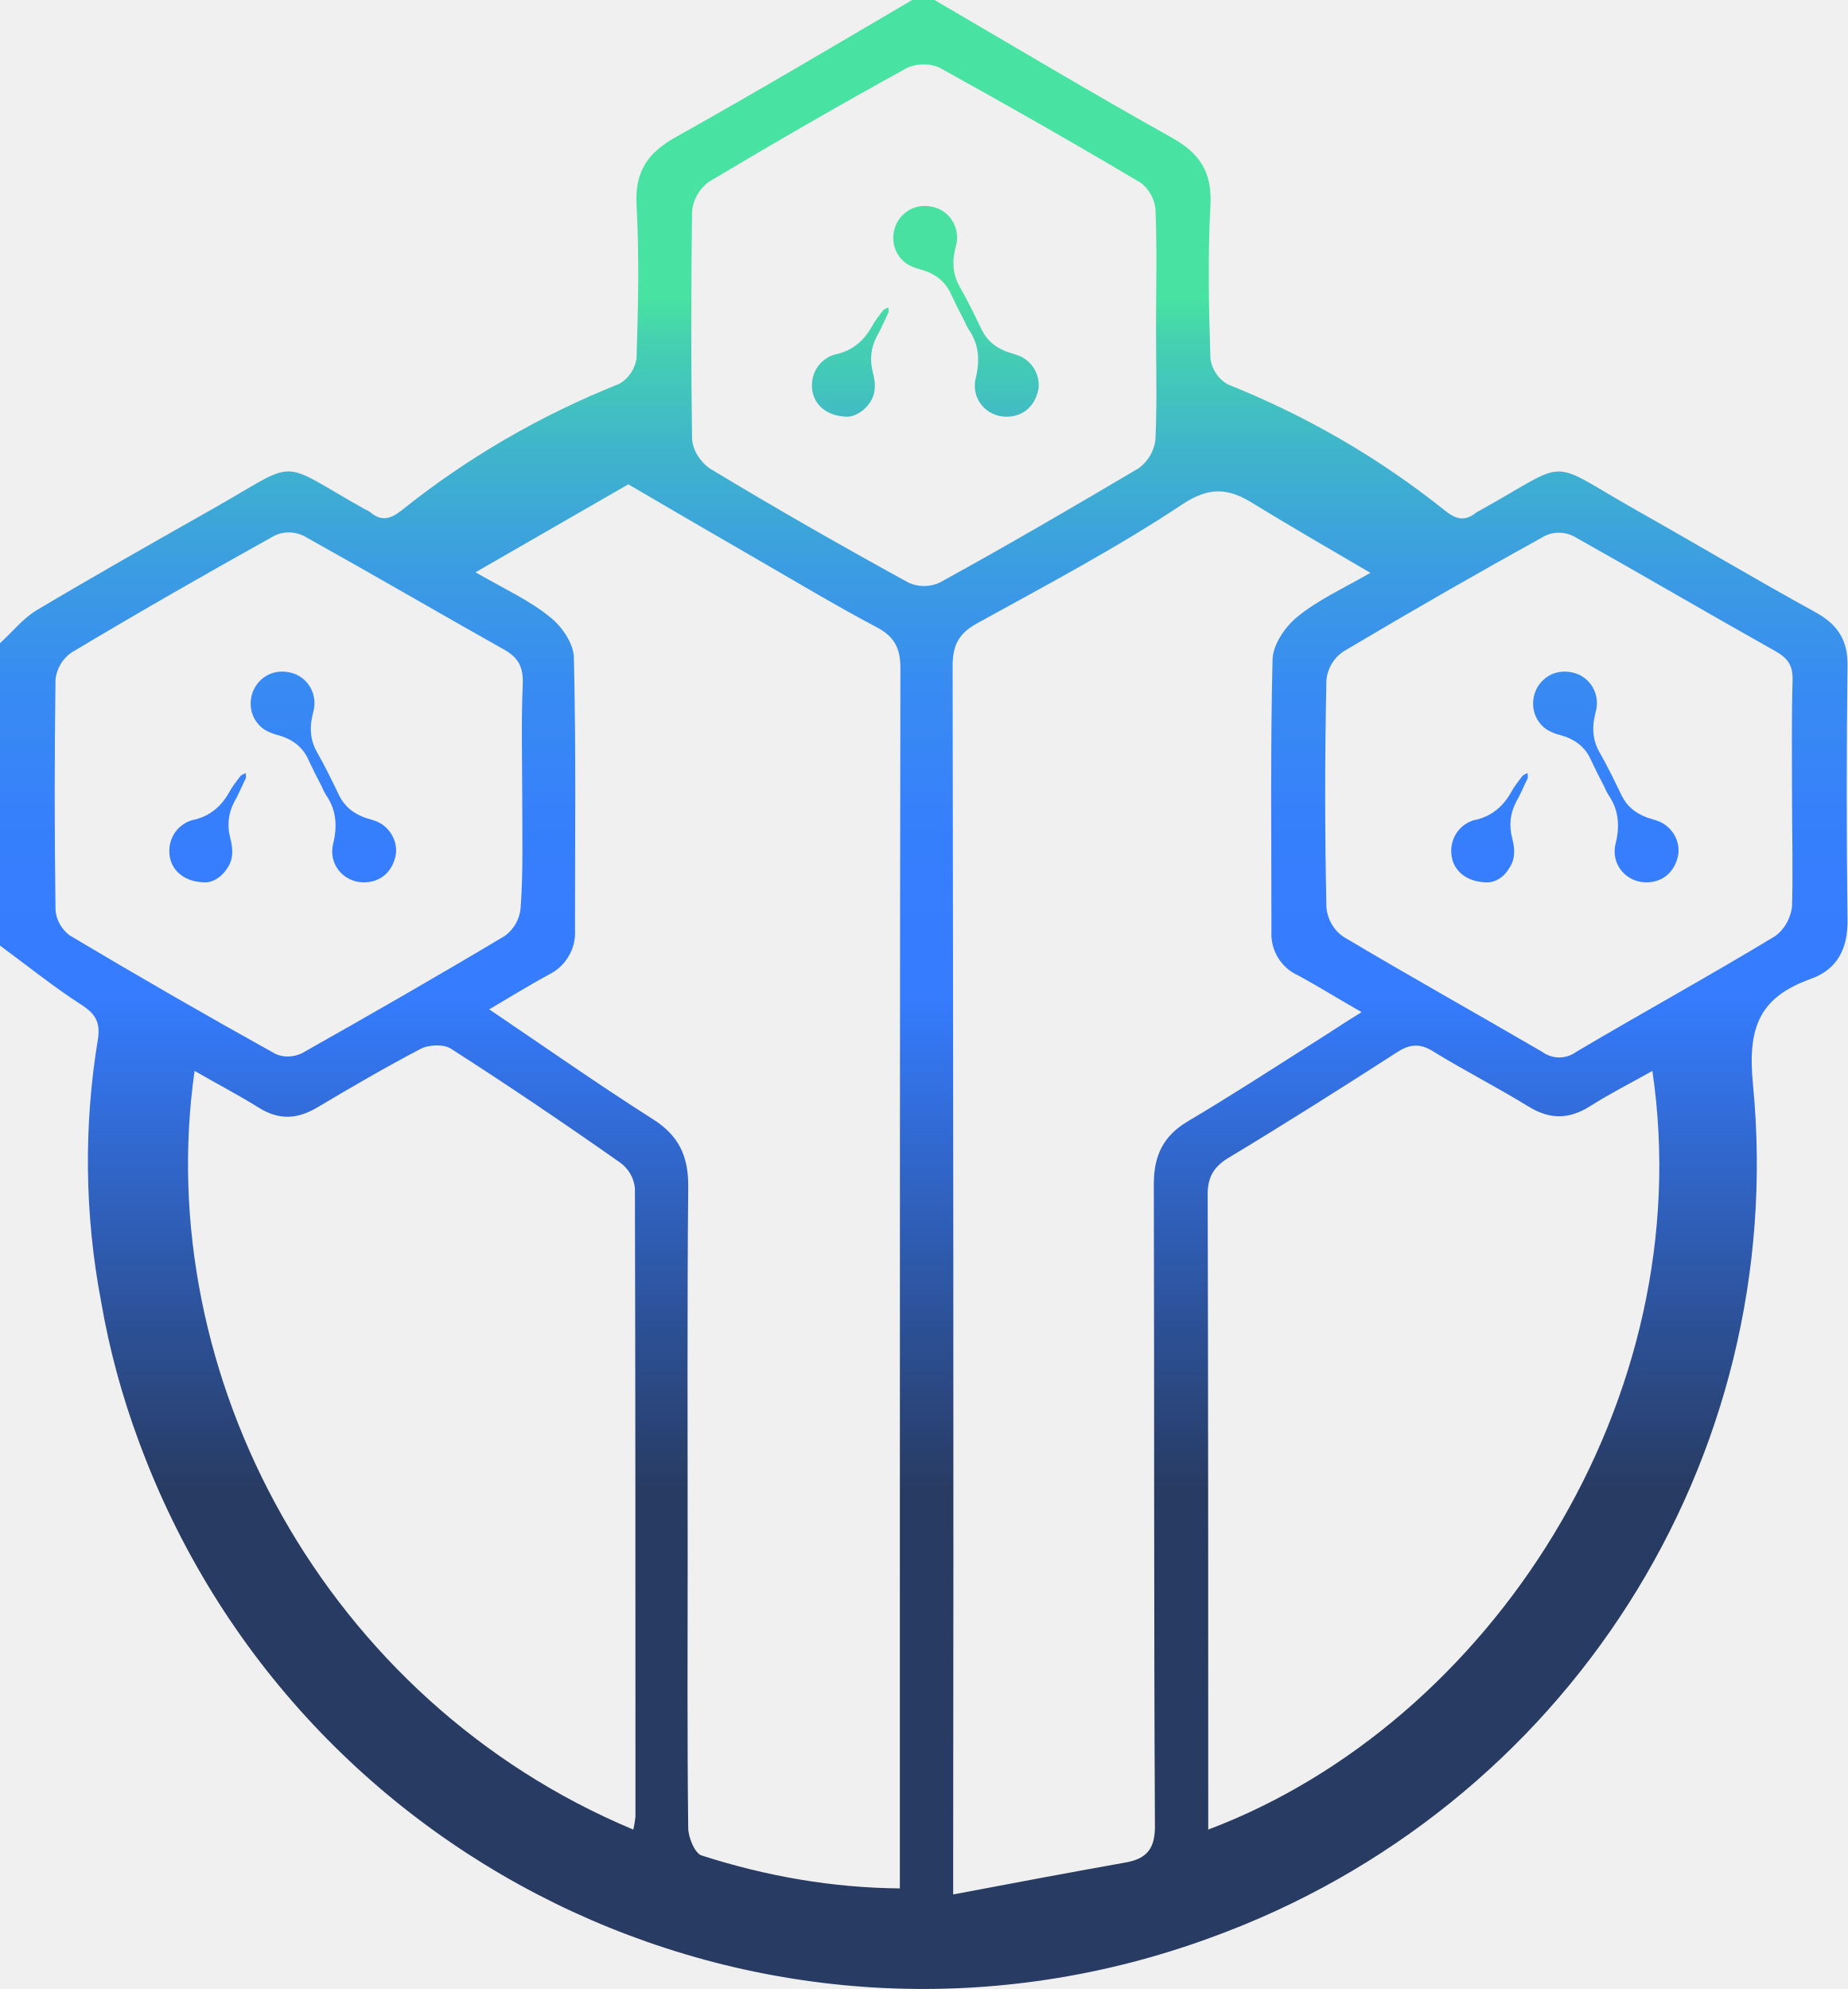
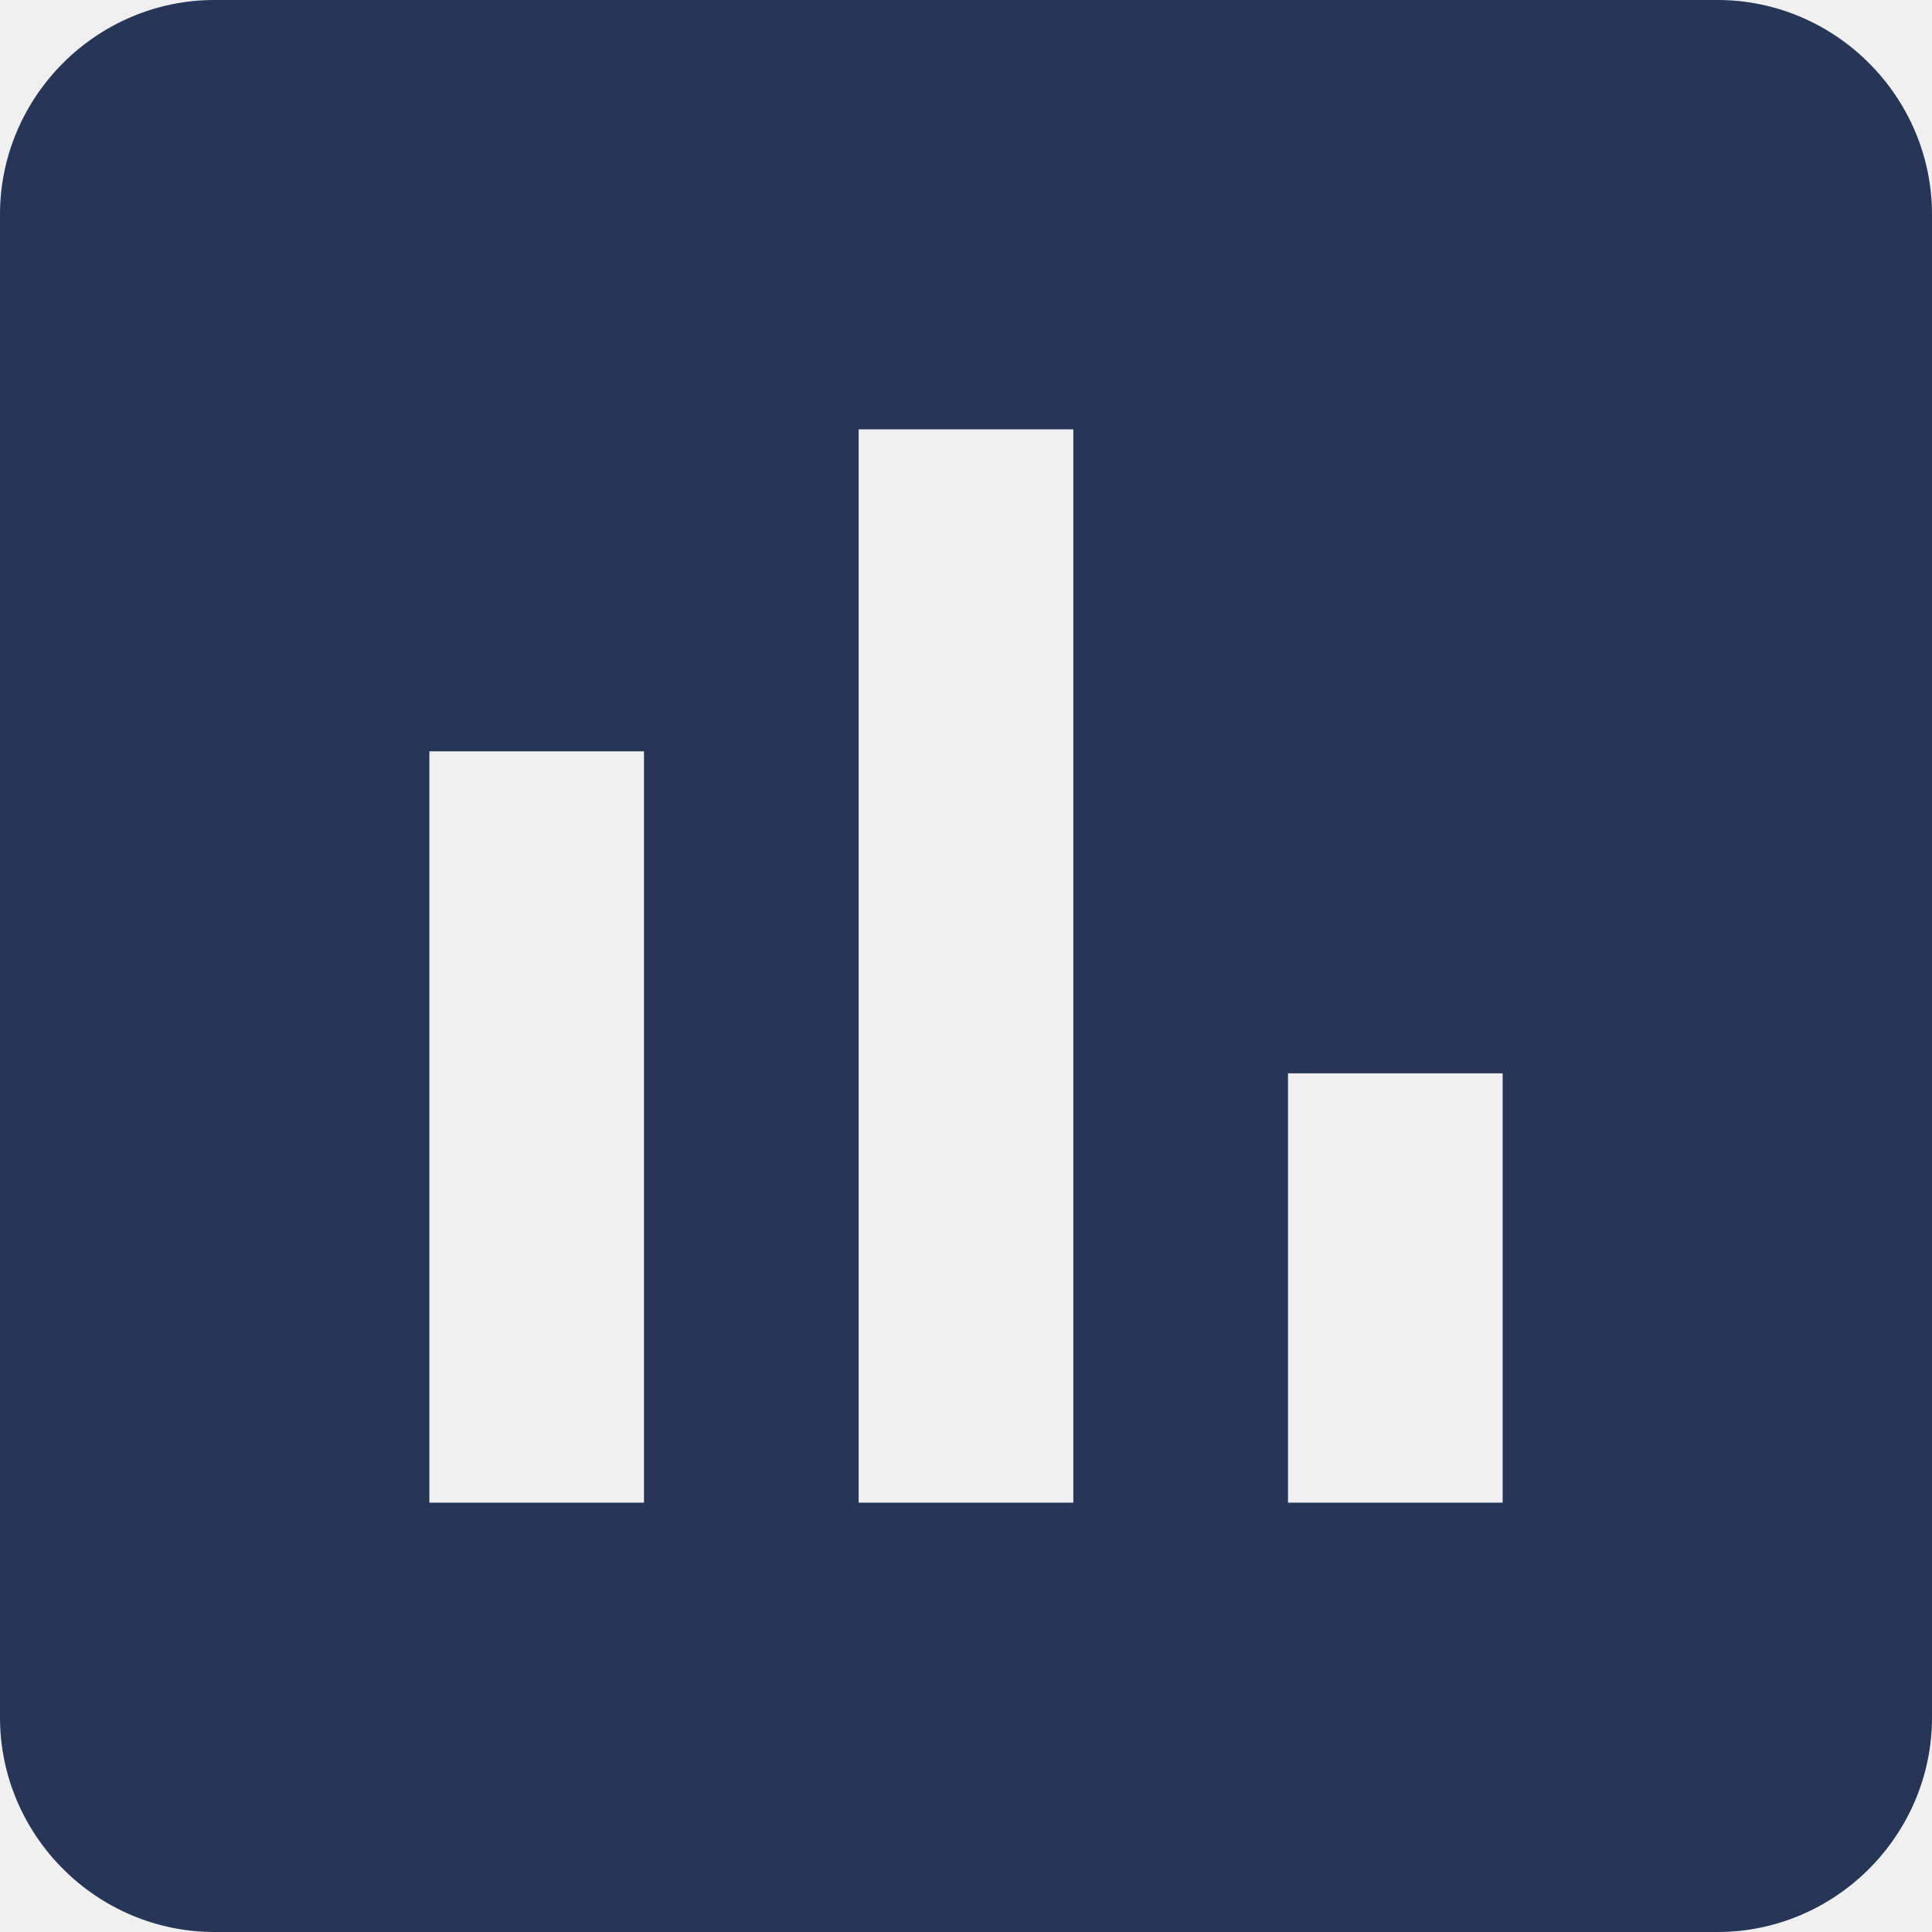
- <svg xmlns="http://www.w3.org/2000/svg" enable-background="new 0 0 336.1 361.8" version="1.1" viewBox="0 0 336.1 361.8" xml:space="preserve">
-   <style type="text/css">
- 	.st0{fill:url(#g);}
- 	.st1{fill:url(#f);}
- 	.st2{fill:url(#e);}
- 	.st3{fill:url(#d);}
- 	.st4{fill:url(#c);}
- 	.st5{fill:url(#b);}
- 	.st6{fill:url(#a);}
- </style>
-   <linearGradient id="g" x1="168.05" x2="168.05" y1="2.163" y2="364" gradientTransform="matrix(1 0 0 -1 0 364)" gradientUnits="userSpaceOnUse">
-     <stop stop-color="#283B62" offset=".15" />
-     <stop stop-color="#283B62" offset=".25" />
-     <stop stop-color="#357CFF" offset=".5" />
-     <stop stop-color="#367FFC" offset=".58" />
-     <stop stop-color="#388AF3" offset=".65" />
-     <stop stop-color="#3B9BE3" offset=".71" />
-     <stop stop-color="#3FB3CD" offset=".77" />
-     <stop stop-color="#45D2B0" offset=".83" />
-     <stop stop-color="#48E2A2" offset=".85" />
-   </linearGradient>
-   <path class="st0" d="m170 0c14.4 8.4 28.6 16.9 43.1 25 5.2 2.9 7.4 6.3 7.1 12.3-0.5 9.3-0.3 18.7 0 28 0.3 1.9 1.4 3.6 3.1 4.6 14.3 5.7 27.6 13.4 39.6 23 2 1.6 3.6 2 5.7 0.3 0.3-0.2 0.6-0.3 0.9-0.5 16.5-9.2 11.6-9.3 28 0 11 6.2 21.9 12.7 33 18.8 3.9 2.2 5.7 5.1 5.6 9.7-0.2 15.3-0.2 30.7 0 46 0.1 5.4-1.9 9.2-6.8 10.9-9.4 3.4-11.4 9-10.4 19.2 6.6 68.3-34.1 131.7-98.5 155.1-78.8 29-166.1-11.4-195.1-90.1-3.1-8.3-5.4-16.8-6.9-25.5-3-15.8-3.2-31.9-0.6-47.7 0.5-3.1-0.4-4.7-3.1-6.4-5.1-3.3-9.8-7.1-14.7-10.7v-55c2.2-2 4.1-4.4 6.5-5.9 10.4-6.2 21-12.2 31.6-18.2 16.9-9.5 11.8-9.5 28.4-0.2 0.3 0.1 0.6 0.3 0.9 0.5 2 1.7 3.7 1.2 5.7-0.4 12-9.6 25.3-17.3 39.6-23 1.7-1 2.8-2.7 3.1-4.6 0.3-9.3 0.5-18.7 0-28-0.3-6 2-9.4 7.2-12.3 14.5-8.1 28.8-16.6 43.1-25h3.9zm-6.3 343.5v-49.6c0-57.5 0-114.9 0.1-172.4 0-3.6-1.1-5.7-4.3-7.4-7.2-3.8-14.2-8-21.3-12.1-7.6-4.4-15.2-8.8-23.9-13.9l-27.8 16c5.4 3.1 9.8 5.1 13.5 8.1 2.2 1.7 4.4 4.9 4.4 7.5 0.4 16.5 0.2 33 0.2 49.5 0.2 3.4-1.7 6.6-4.8 8.1-3.5 1.9-6.9 4-10.8 6.3 10.2 6.9 19.9 13.7 29.8 20 4.6 2.9 6.4 6.6 6.4 12-0.2 22.5-0.1 45-0.1 67.4 0 16.5-0.1 33 0.1 49.5 0 1.7 1.2 4.6 2.4 5 11.8 3.8 23.9 5.9 36.1 6zm85.6-239.3c-7.7-4.5-14.6-8.5-21.3-12.6-4.5-2.8-7.9-3.2-13 0.2-11.9 7.9-24.6 14.6-37.1 21.5-3.3 1.8-4.6 3.8-4.6 7.8 0.1 72.3 0.2 144.6 0.1 216.9v6.6c11.1-2.1 21.2-4 31.3-5.8 4.1-0.7 5.5-2.7 5.4-7-0.2-38.8-0.1-77.6-0.2-116.4 0-5.2 1.7-8.8 6.3-11.5 7.6-4.5 15-9.3 22.4-14 2.9-1.8 5.7-3.7 9.1-5.8-4.4-2.5-7.9-4.7-11.6-6.7-3.1-1.4-5-4.6-4.8-8 0-16.5-0.2-33 0.2-49.5 0.1-2.6 2.2-5.8 4.4-7.6 3.7-3.1 8.2-5.1 13.4-8.1zm-134.1 228.6c0.2-0.8 0.3-1.5 0.4-2.3 0-38.1 0-76.2-0.1-114.4-0.2-1.9-1.2-3.6-2.8-4.7-10.1-7.1-20.3-14-30.6-20.6-1.3-0.9-4.1-0.8-5.6 0-6.3 3.3-12.5 6.9-18.7 10.6-3.7 2.2-7 2.4-10.7 0.1s-7.7-4.4-11.7-6.7c-7.9 55.3 23.8 114.6 79.8 138zm104.6 0c51.2-19.3 89.6-78.1 80.8-138-3.9 2.2-7.7 4.1-11.3 6.4-3.8 2.4-7.3 2.5-11.2 0.1-5.7-3.5-11.6-6.5-17.3-10-2.5-1.6-4.4-1.4-6.8 0.2-10.1 6.5-20.2 12.9-30.5 19.1-3 1.8-3.9 3.9-3.8 7.2 0.1 36.7 0.1 73.3 0.1 110v5zm-124.8-187.9c0-6.8-0.2-13.6 0.1-20.5 0.1-3.1-0.8-4.8-3.5-6.3-12.1-6.8-24.1-13.8-36.3-20.6-1.6-0.8-3.6-0.9-5.3-0.1-12.4 6.9-24.8 14-37 21.3-1.6 1.1-2.7 2.9-2.9 4.9-0.2 14-0.2 28 0 41.9 0.1 1.8 1.1 3.5 2.5 4.6 12.4 7.4 24.9 14.6 37.5 21.6 1.5 0.7 3.3 0.6 4.8-0.1 12.4-7 24.8-14.1 37-21.4 1.6-1.2 2.6-3 2.8-4.9 0.5-6.7 0.3-13.5 0.3-20.4zm231-0.1c0-7-0.1-14 0.1-21 0.1-2.8-0.9-4.1-3.2-5.4-12.3-6.9-24.4-14-36.7-20.9-1.7-0.8-3.6-0.8-5.2 0-12.3 6.8-24.5 13.8-36.6 21-1.8 1.2-2.9 3.1-3.1 5.2-0.3 13.8-0.3 27.6 0 41.4 0.2 2.1 1.3 4.1 3.1 5.3 11.9 7.1 24.1 13.9 36.1 20.9 1.9 1.4 4.4 1.4 6.3 0 12-7.1 24.2-13.8 36.1-21 1.7-1.2 2.8-3.2 3.1-5.3 0.2-6.5 0-13.4 0-20.2zm-115.7-85.3c0-7.2 0.2-14.3-0.1-21.5-0.2-1.8-1.1-3.5-2.6-4.7-12.1-7.2-24.4-14.2-36.7-21-1.8-0.8-4-0.8-5.8 0-12.2 6.7-24.3 13.7-36.2 20.8-1.7 1.3-2.8 3.2-3 5.3-0.2 13.8-0.2 27.6 0 41.5 0.2 2.1 1.4 4 3.2 5.3 11.9 7.2 24 14.1 36.2 20.8 1.8 0.8 3.8 0.8 5.6 0 12.2-6.7 24.2-13.7 36.2-20.8 1.7-1.2 2.9-3.2 3.1-5.3 0.3-6.8 0.1-13.6 0.1-20.4z" />
-   <linearGradient id="f" x1="292.09" x2="292.09" y1="355.48" y2="-.374" gradientUnits="userSpaceOnUse">
-     <stop stop-color="#283B62" offset=".15" />
-     <stop stop-color="#283B62" offset=".248" />
-     <stop stop-color="#357CFF" offset=".5" />
-     <stop stop-color="#367FFC" offset=".581" />
-     <stop stop-color="#388AF2" offset=".648" />
-     <stop stop-color="#3B9BE2" offset=".711" />
-     <stop stop-color="#3FB3CC" offset=".77" />
-     <stop stop-color="#45D2AF" offset=".827" />
-     <stop stop-color="#48E1A1" offset=".85" />
-   </linearGradient>
-   <path class="st1" d="m299.5 160.5c-3.7 0-6.5-3.3-5.6-7 0.8-3.2 0.6-6.2-1.3-8.9-0.3-0.5-0.6-1.1-0.8-1.6-0.8-1.5-1.6-3.1-2.3-4.6-1.1-2.6-3.1-4-5.7-4.7-1.5-0.4-2.8-1-3.7-2.2-1.6-2-1.6-5 0-7.1 1.7-2.2 4.5-2.8 7.1-1.7 2.4 1.1 3.7 3.7 3.2 6.3-0.2 0.8-0.4 1.7-0.5 2.5-0.2 1.8 0.1 3.6 1 5.2 1.5 2.6 2.8 5.3 4.1 8 1 2 2.5 3.2 4.6 4 0.6 0.2 1.3 0.4 1.9 0.6 2.6 0.9 4.2 3.6 3.8 6.2-0.6 3.1-2.8 5-5.8 5z" />
-   <linearGradient id="e" x1="271.12" x2="271.12" y1="355.48" y2="-.374" gradientUnits="userSpaceOnUse">
-     <stop stop-color="#283B62" offset=".15" />
-     <stop stop-color="#283B62" offset=".248" />
-     <stop stop-color="#357CFF" offset=".5" />
-     <stop stop-color="#367FFC" offset=".581" />
-     <stop stop-color="#388AF2" offset=".648" />
-     <stop stop-color="#3B9BE2" offset=".711" />
-     <stop stop-color="#3FB3CC" offset=".77" />
-     <stop stop-color="#45D2AF" offset=".827" />
-     <stop stop-color="#48E1A1" offset=".85" />
-   </linearGradient>
-   <path class="st2" d="m270.6 160.5c-3.6 0-6-1.9-6.5-4.6-0.5-2.9 1-5.6 3.7-6.6 0.1 0 0.2-0.1 0.3-0.1 3.1-0.6 5.3-2.4 6.8-5.1 0.6-1.1 1.4-2.1 2.1-3 0.2-0.2 0.6-0.3 0.9-0.5 0 0.3 0.1 0.7 0 1-0.7 1.4-1.3 2.9-2.1 4.3-1.1 2.1-1.3 4.3-0.7 6.6 0.5 1.9 0.6 3.8-0.6 5.5-1 1.7-2.6 2.5-3.9 2.5z" />
-   <linearGradient id="d" x1="175.71" x2="175.71" y1="355.48" y2="-.374" gradientUnits="userSpaceOnUse">
-     <stop stop-color="#283B62" offset=".15" />
-     <stop stop-color="#283B62" offset=".248" />
-     <stop stop-color="#357CFF" offset=".5" />
-     <stop stop-color="#367FFC" offset=".581" />
-     <stop stop-color="#388AF2" offset=".648" />
-     <stop stop-color="#3B9BE2" offset=".711" />
-     <stop stop-color="#3FB3CC" offset=".77" />
-     <stop stop-color="#45D2AF" offset=".827" />
-     <stop stop-color="#48E1A1" offset=".85" />
-   </linearGradient>
-   <path class="st3" d="m183.1 75.8c-3.7 0-6.5-3.3-5.6-7 0.8-3.2 0.6-6.2-1.3-8.9-0.3-0.5-0.6-1.1-0.8-1.6-0.8-1.5-1.6-3.1-2.3-4.6-1.1-2.6-3.1-4-5.7-4.7-1.5-0.4-2.8-1-3.7-2.2-1.6-2-1.6-5 0-7.1 1.7-2.2 4.5-2.8 7.1-1.7 2.4 1.1 3.7 3.7 3.2 6.3-0.2 0.8-0.4 1.7-0.5 2.5-0.2 1.8 0.1 3.6 1 5.2 1.5 2.6 2.8 5.3 4.1 8 1 2 2.5 3.2 4.6 4 0.6 0.2 1.3 0.4 1.9 0.6 2.6 0.9 4.2 3.6 3.8 6.2-0.6 3.1-2.8 5-5.8 5z" />
-   <linearGradient id="c" x1="154.74" x2="154.74" y1="355.48" y2="-.374" gradientUnits="userSpaceOnUse">
-     <stop stop-color="#283B62" offset=".15" />
-     <stop stop-color="#283B62" offset=".248" />
-     <stop stop-color="#357CFF" offset=".5" />
-     <stop stop-color="#367FFC" offset=".581" />
-     <stop stop-color="#388AF2" offset=".648" />
-     <stop stop-color="#3B9BE2" offset=".711" />
-     <stop stop-color="#3FB3CC" offset=".77" />
-     <stop stop-color="#45D2AF" offset=".827" />
-     <stop stop-color="#48E1A1" offset=".85" />
-   </linearGradient>
-   <path class="st4" d="m154.3 75.8c-3.6 0-6-1.9-6.5-4.6-0.5-2.9 1-5.6 3.7-6.6 0.1 0 0.2-0.1 0.3-0.1 3.1-0.6 5.3-2.4 6.8-5.1 0.6-1.1 1.4-2.1 2.1-3 0.2-0.2 0.6-0.3 0.9-0.5 0 0.3 0.1 0.7 0 1-0.7 1.4-1.3 2.9-2.1 4.3-1.1 2.1-1.3 4.3-0.7 6.6 0.5 1.9 0.6 3.8-0.6 5.5-1.1 1.6-2.7 2.4-3.9 2.5z" />
-   <linearGradient id="b" x1="58.816" x2="58.816" y1="355.48" y2="-.374" gradientUnits="userSpaceOnUse">
-     <stop stop-color="#283B62" offset=".15" />
-     <stop stop-color="#283B62" offset=".248" />
-     <stop stop-color="#357CFF" offset=".5" />
-     <stop stop-color="#367FFC" offset=".581" />
-     <stop stop-color="#388AF2" offset=".648" />
-     <stop stop-color="#3B9BE2" offset=".711" />
-     <stop stop-color="#3FB3CC" offset=".77" />
-     <stop stop-color="#45D2AF" offset=".827" />
-     <stop stop-color="#48E1A1" offset=".85" />
-   </linearGradient>
-   <path class="st5" d="m66.2 160.5c-3.7 0-6.5-3.3-5.6-7 0.8-3.2 0.6-6.2-1.3-8.9-0.3-0.5-0.6-1.1-0.8-1.6-0.8-1.5-1.6-3.1-2.3-4.6-1.1-2.6-3.1-4-5.7-4.7-1.5-0.4-2.8-1-3.7-2.2-1.6-2-1.6-5 0-7.1 1.7-2.2 4.5-2.8 7.1-1.7 2.4 1.1 3.7 3.7 3.2 6.3-0.2 0.8-0.4 1.7-0.5 2.5-0.2 1.8 0.1 3.6 1 5.2 1.5 2.6 2.8 5.3 4.1 8 1 2 2.5 3.2 4.6 4 0.6 0.2 1.3 0.4 1.9 0.6 2.6 0.9 4.2 3.6 3.8 6.2-0.6 3.1-2.8 5-5.8 5z" />
-   <linearGradient id="a" x1="37.844" x2="37.844" y1="355.48" y2="-.374" gradientUnits="userSpaceOnUse">
-     <stop stop-color="#283B62" offset=".15" />
-     <stop stop-color="#283B62" offset=".248" />
-     <stop stop-color="#357CFF" offset=".5" />
-     <stop stop-color="#367FFC" offset=".581" />
-     <stop stop-color="#388AF2" offset=".648" />
-     <stop stop-color="#3B9BE2" offset=".711" />
-     <stop stop-color="#3FB3CC" offset=".77" />
-     <stop stop-color="#45D2AF" offset=".827" />
-     <stop stop-color="#48E1A1" offset=".85" />
-   </linearGradient>
-   <path class="st6" d="m37.4 160.5c-3.6 0-6-1.9-6.5-4.6-0.5-2.9 1-5.6 3.7-6.6 0.1 0 0.2-0.1 0.3-0.1 3.1-0.6 5.3-2.4 6.8-5.1 0.6-1.1 1.4-2.1 2.1-3 0.2-0.2 0.6-0.3 0.9-0.5 0 0.3 0.1 0.7 0 1-0.7 1.4-1.3 2.9-2.1 4.3-1.1 2.1-1.3 4.3-0.7 6.6 0.5 1.9 0.6 3.8-0.6 5.5-1.1 1.7-2.7 2.5-3.9 2.5z" />
+ <svg xmlns="http://www.w3.org/2000/svg" xmlns:xlink="http://www.w3.org/1999/xlink" width="18px" height="18px" viewBox="0 0 18 18" version="1.1">
+   <defs>
+     <path d="M16,0 L2,0 C0.9,0 0,0.9 0,2 L0,16 C0,17.1 0.9,18 2,18 L16,18 C17.1,18 18,17.1 18,16 L18,2 C18,0.9 17.1,0 16,0 Z M6,14 L4,14 L4,7 L6,7 L6,14 Z M10,14 L8,14 L8,4 L10,4 L10,14 Z M14,14 L12,14 L12,10 L14,10 L14,14 Z" id="path-1" />
+   </defs>
+   <g id="Symbols" stroke="none" stroke-width="1" fill="none" fill-rule="evenodd">
+     <g id="icon/active/assesment-24px-Copy" transform="translate(-3, -3)">
+       <g id="ic_assessment_black_18px">
+         <polygon id="Shape" points="0 0 24 0 24 24 0 24" />
+         <g id="UI/Colors/grey" transform="translate(3, 3)">
+           <mask id="mask-2" fill="white">
+             <use xlink:href="#path-1" />
+           </mask>
+           <use id="Mask" fill="#D0DEF2" fill-rule="nonzero" xlink:href="#path-1" />
+           <g id="Colors/Secondary/ultra-dark-grey" mask="url(#mask-2)" fill="#273656">
+             <g transform="translate(-3, -3)" id="Rectangle-3">
+               <path d="M1.282,-5.17920154e-17 L22.718,5.17920154e-17 C23.164,-3.00926524e-17 23.325,0.046 23.488,0.134 C23.651,0.221 23.779,0.349 23.866,0.512 C23.954,0.675 24,0.836 24,1.282 L24,22.718 C24,23.164 23.954,23.325 23.866,23.488 C23.779,23.651 23.651,23.779 23.488,23.866 C23.325,23.954 23.164,24 22.718,24 L1.282,24 C0.836,24 0.675,23.954 0.512,23.866 C0.349,23.779 0.221,23.651 0.134,23.488 C0.046,23.325 2.00617683e-17,23.164 -3.45280103e-17,22.718 L3.45280103e-17,1.282 C-2.00617683e-17,0.836 0.046,0.675 0.134,0.512 C0.221,0.349 0.349,0.221 0.512,0.134 C0.675,0.046 0.836,3.00926524e-17 1.282,-5.17920154e-17 Z" />
+             </g>
+           </g>
+         </g>
+       </g>
+     </g>
+   </g>
</svg>
